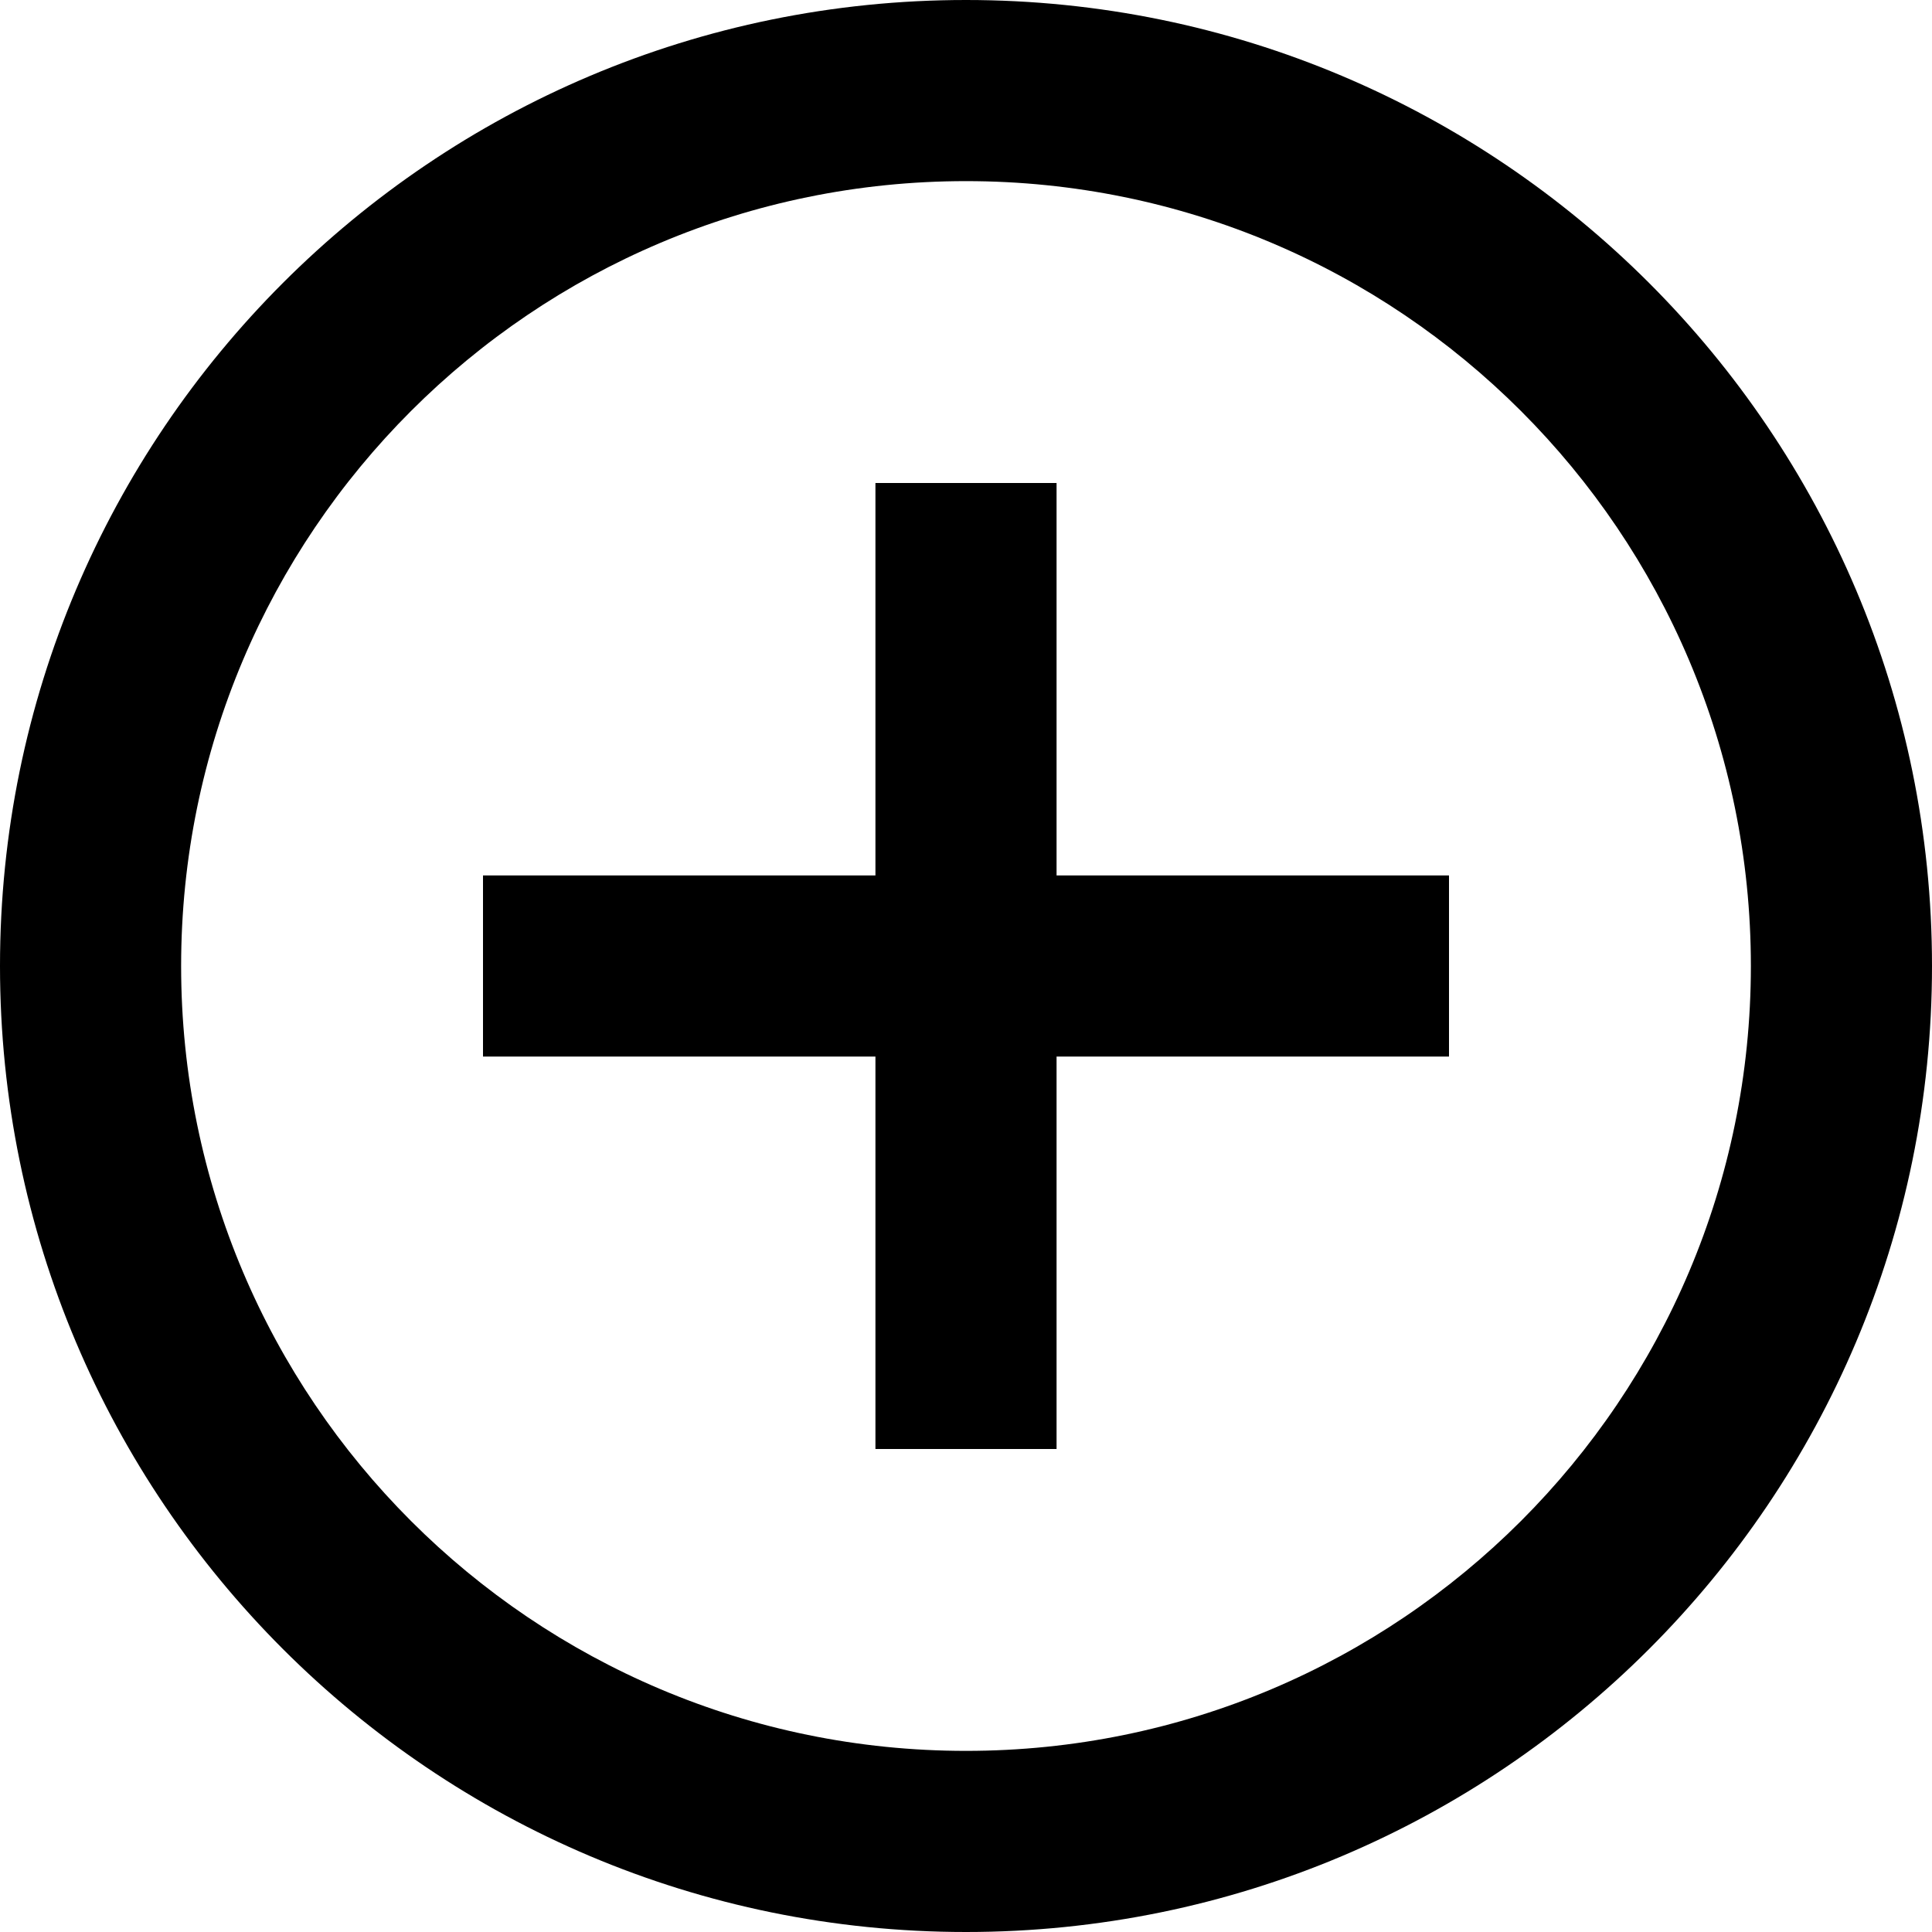
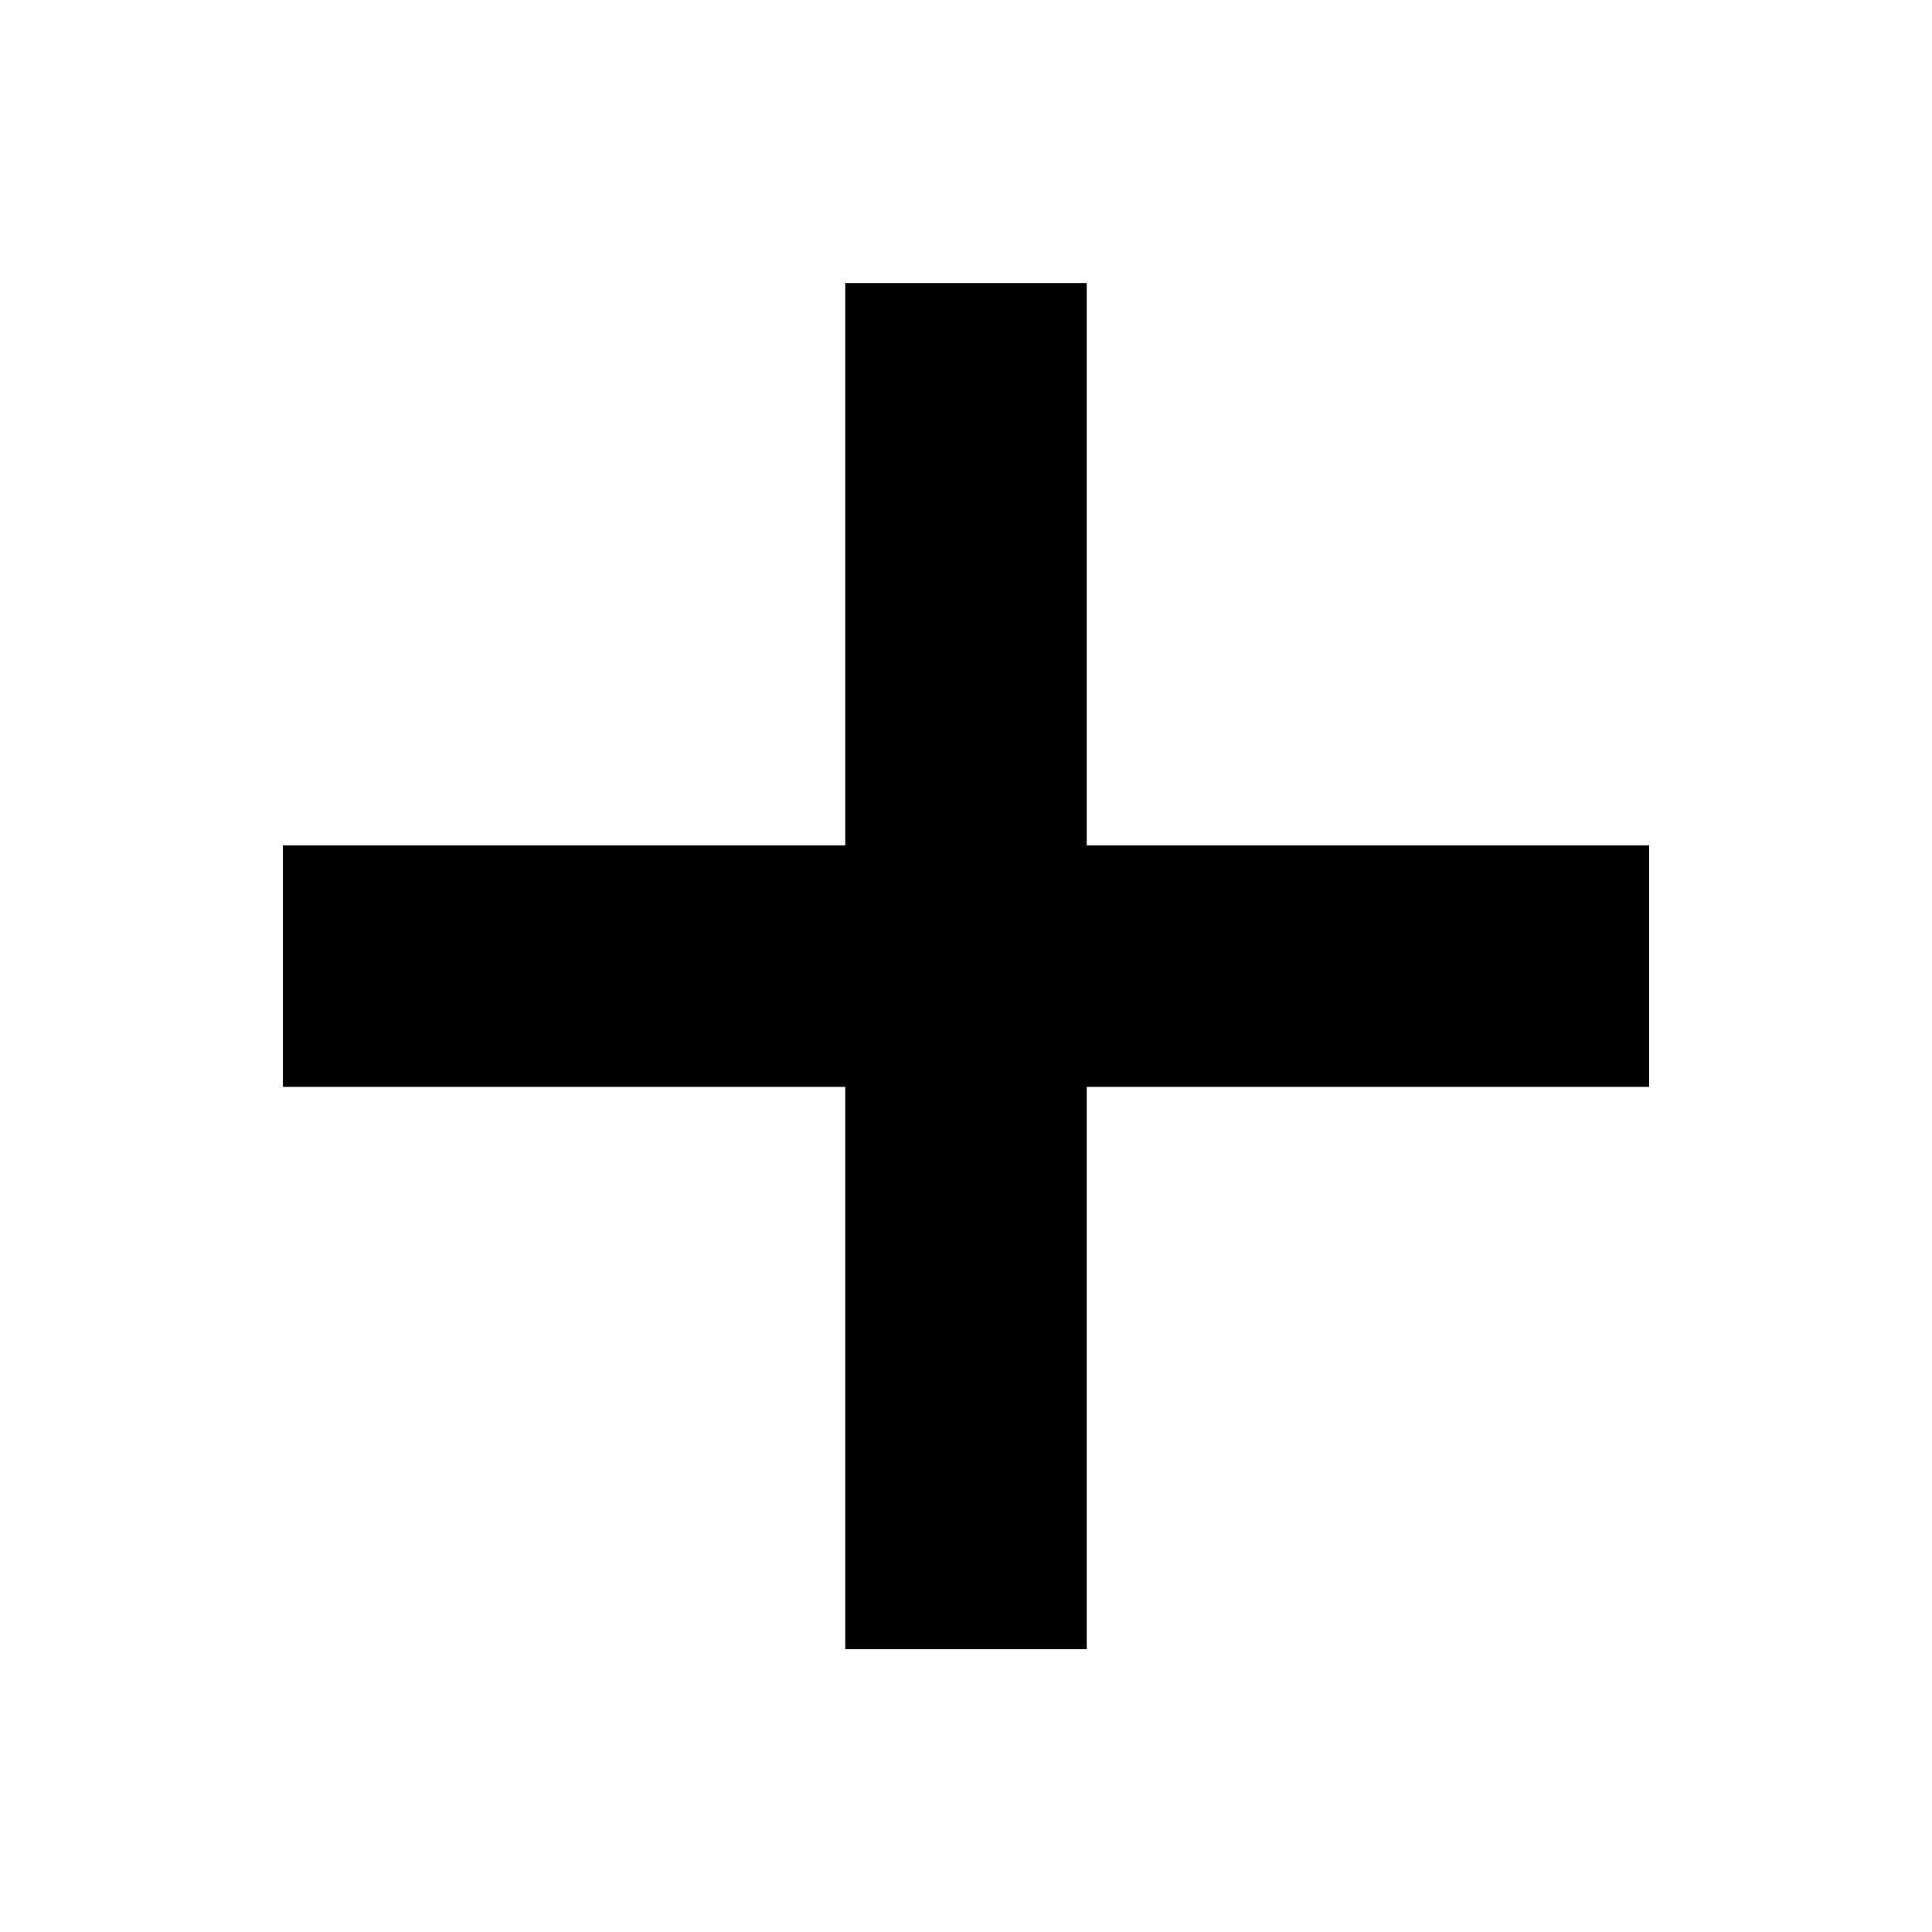
- <svg xmlns="http://www.w3.org/2000/svg" fill="currentColor" viewBox="0 0 16 16">
-   <path d="M7.25 4v3.25H4v1.5h3.25V12h1.5V8.75H12v-1.5H8.75V4h-1.5Z" />
-   <path fill-rule="evenodd" clip-rule="evenodd" d="M16 8A8 8 0 1 1 0 8a8 8 0 0 1 16 0Zm-1.5 0a6.5 6.5 0 1 1-13 0 6.5 6.5 0 0 1 13 0Z" />
+ <svg xmlns="http://www.w3.org/2000/svg" viewBox="0 0 16 16" fill="currentColor">
+   <path fill-rule="evenodd" clip-rule="evenodd" d="M7 7.001L7 2.344H9L9 7.001H13.657L13.657 9.001L9 9.001V13.658H7V9.001L2.343 9.001L2.343 7.001H7Z" />
</svg>
